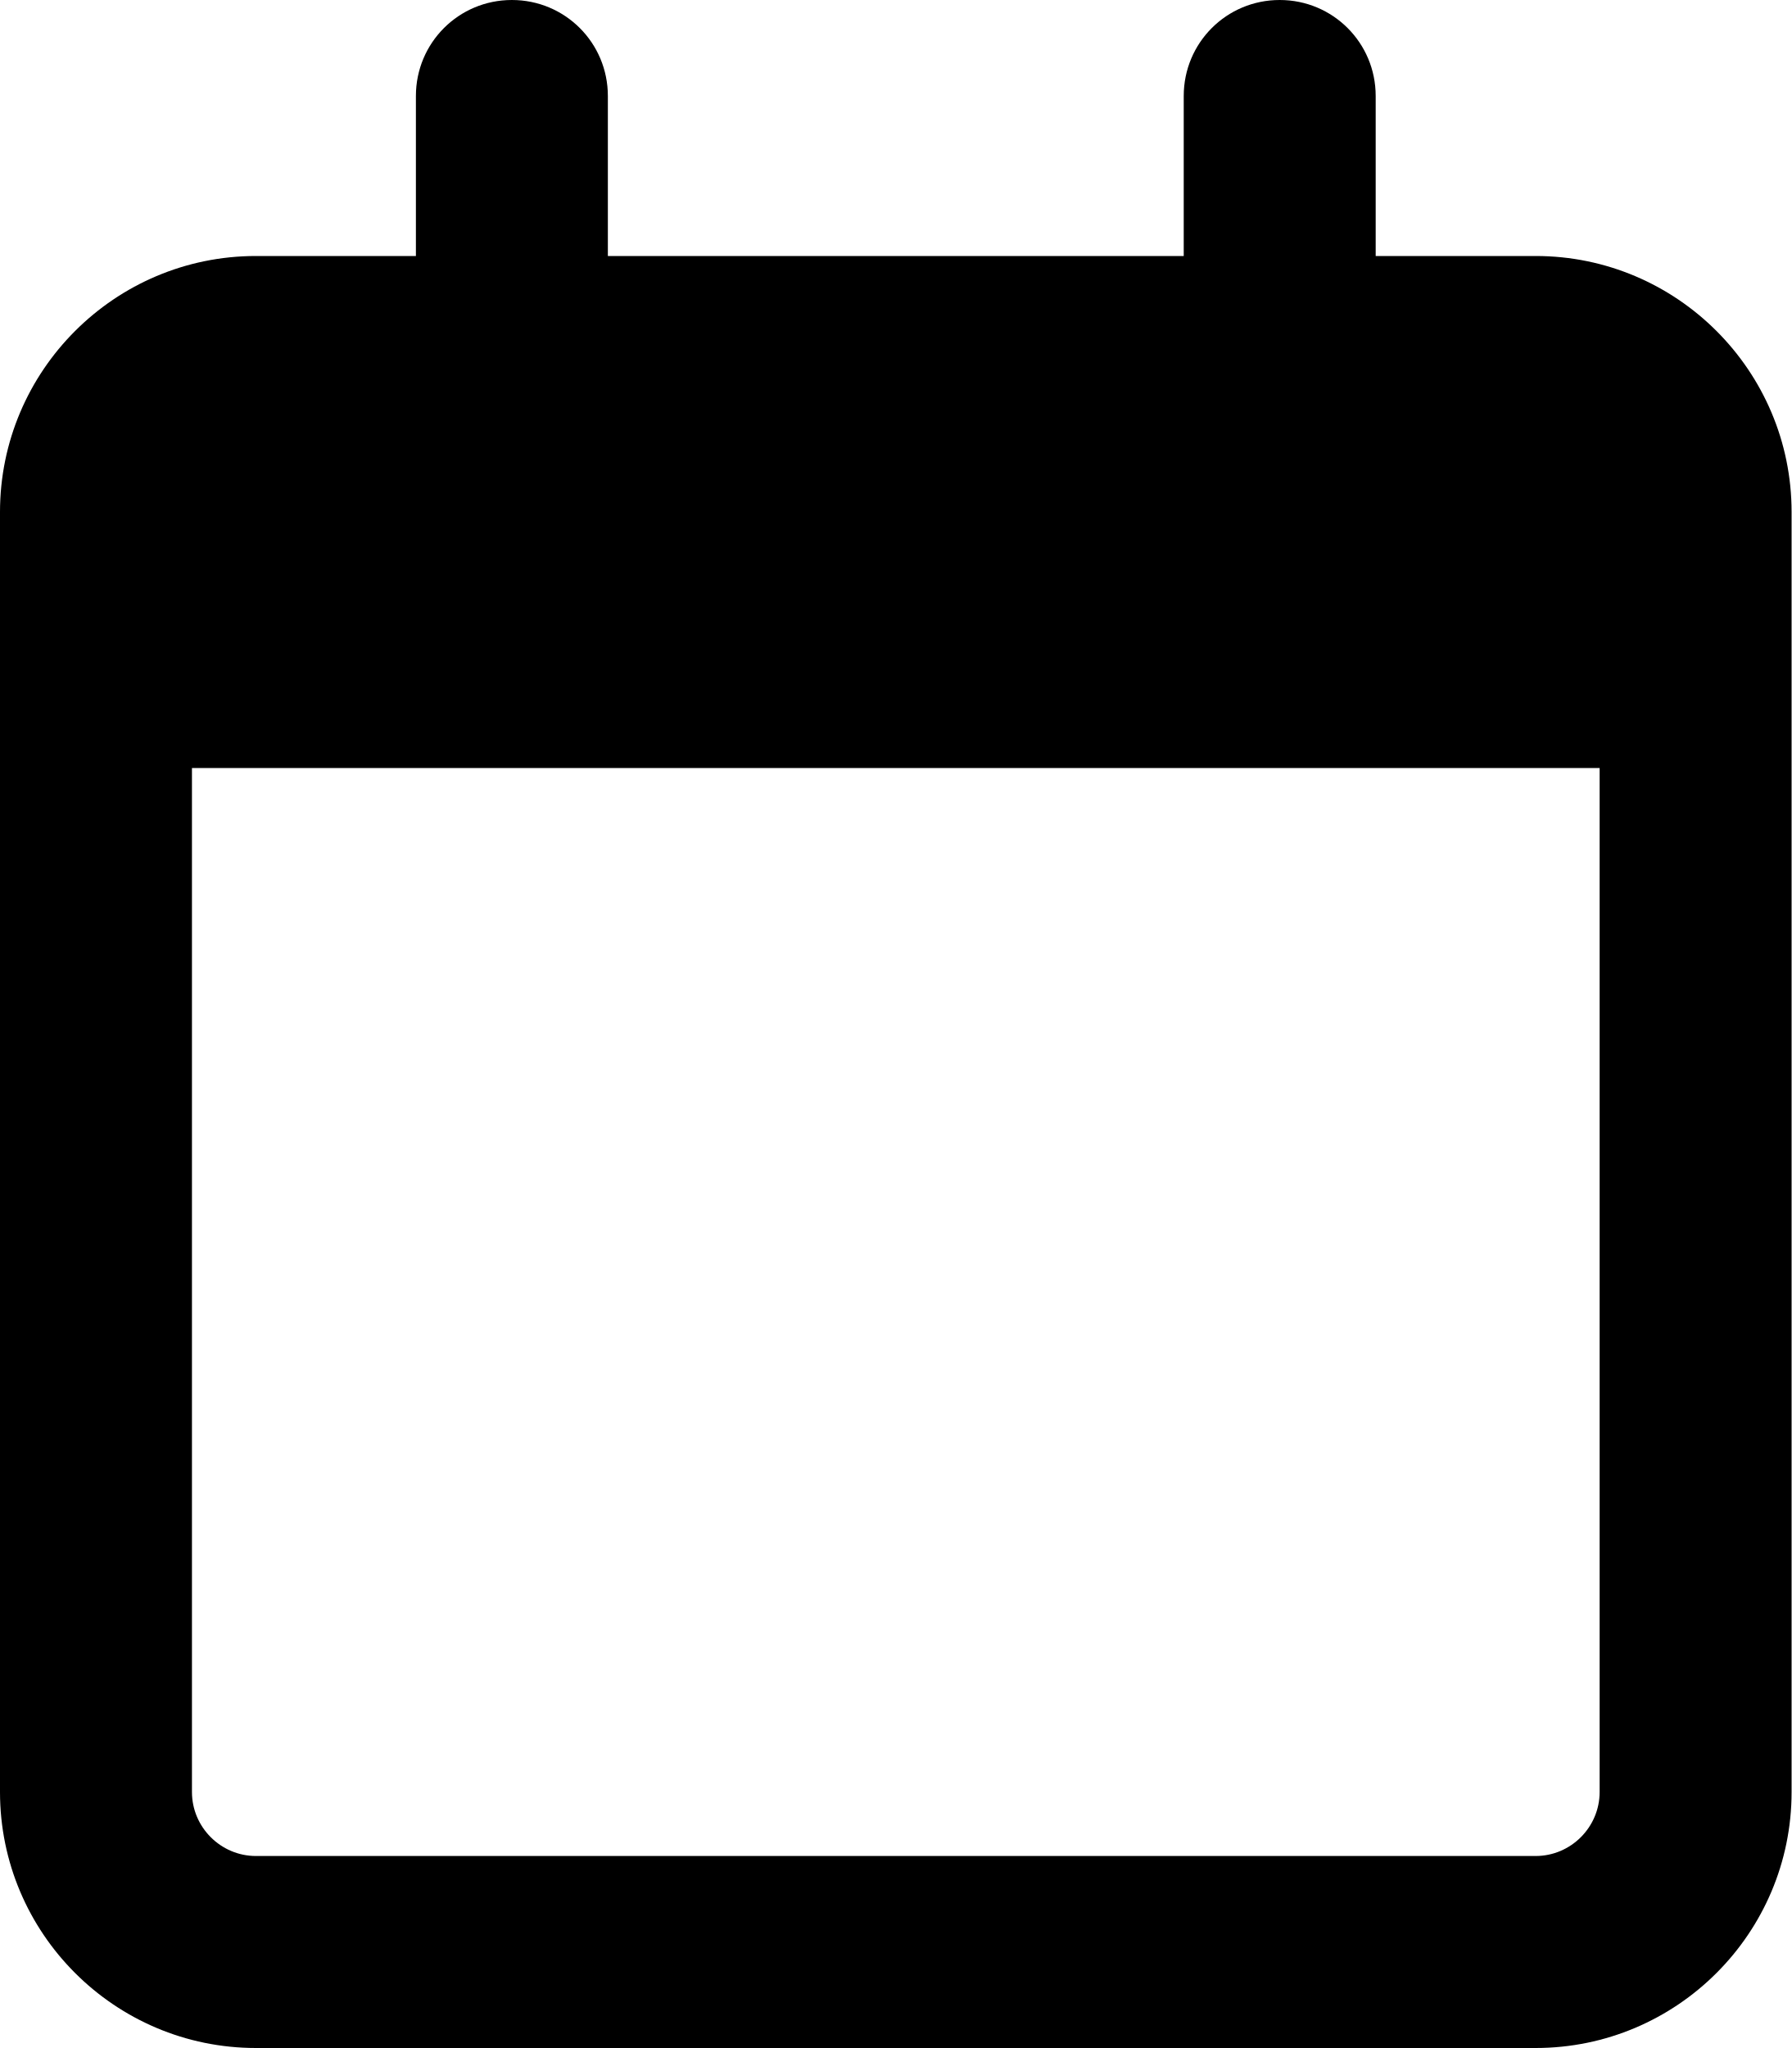
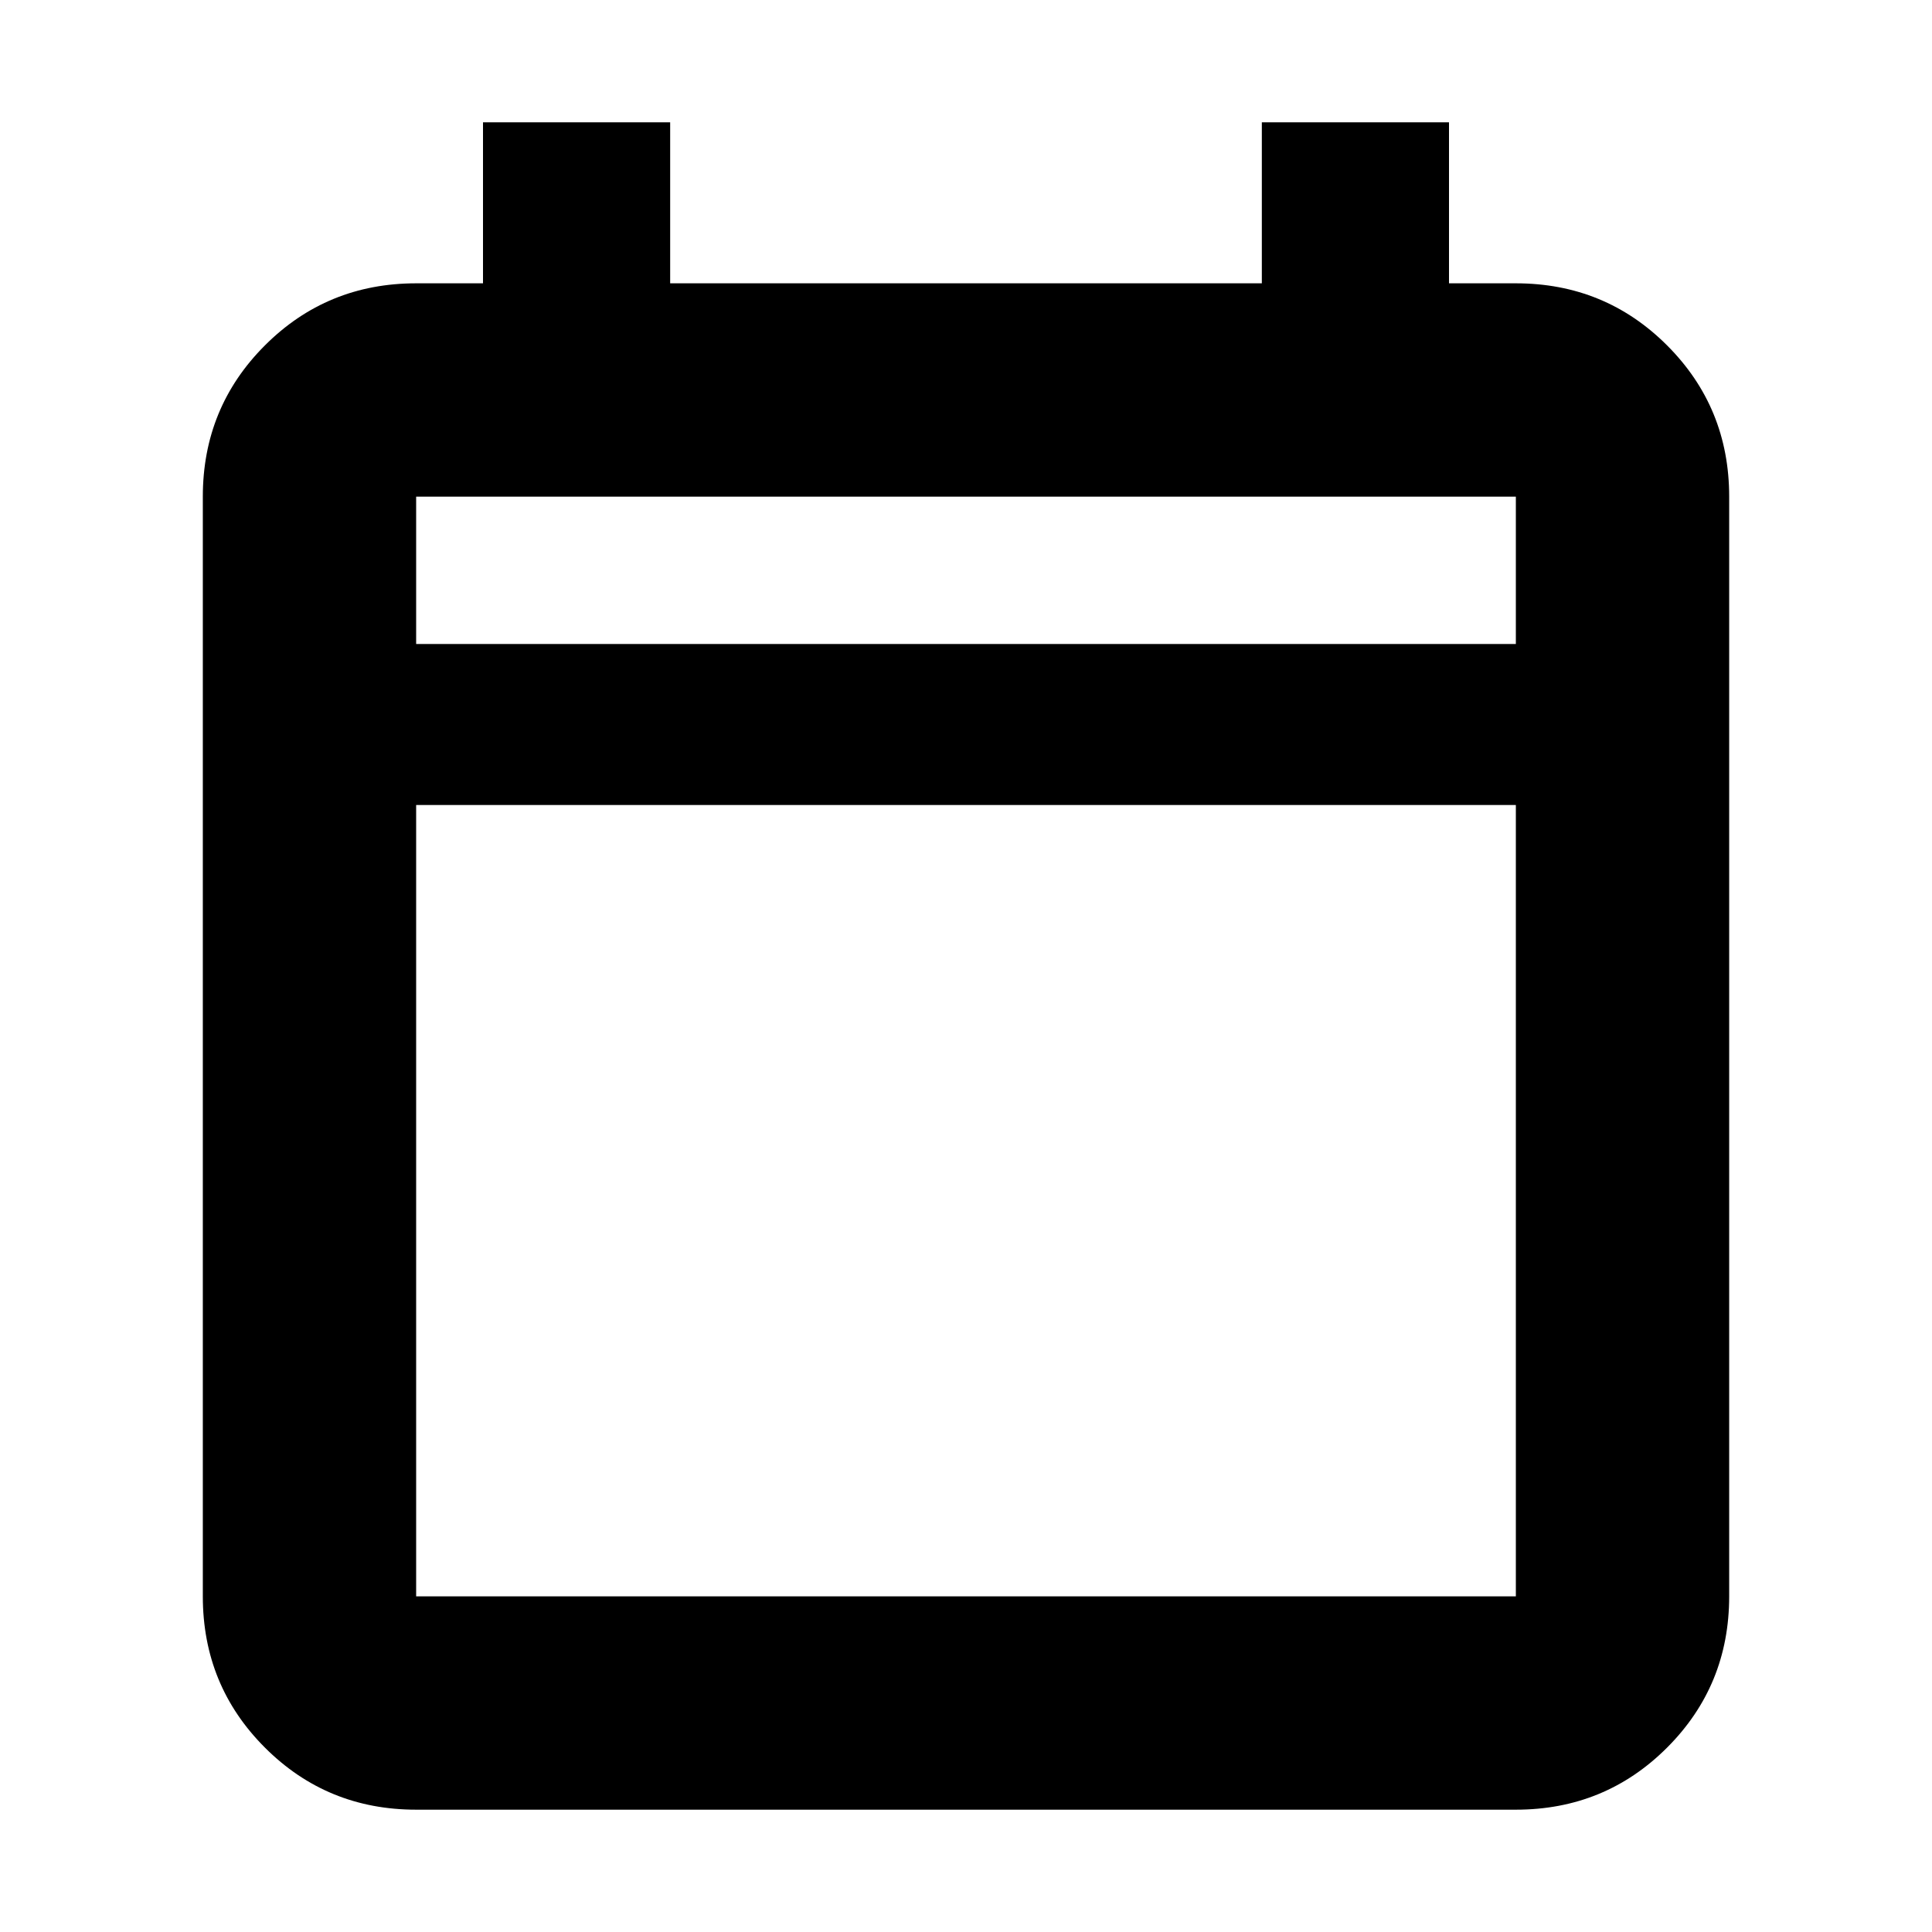
- <svg xmlns="http://www.w3.org/2000/svg" viewBox="0 0 448 512">
-   <path d="M152 24c0-13.3-10.7-24-24-24s-24 10.7-24 24l0 40L64 64C28.7 64 0 92.7 0 128l0 16 0 48L0 448c0 35.3 28.7 64 64 64l320 0c35.3 0 64-28.7 64-64l0-256 0-48 0-16c0-35.3-28.7-64-64-64l-40 0 0-40c0-13.3-10.7-24-24-24s-24 10.7-24 24l0 40L152 64l0-40zM48 192l352 0 0 256c0 8.8-7.2 16-16 16L64 464c-8.8 0-16-7.2-16-16l0-256z" />
+ <svg xmlns="http://www.w3.org/2000/svg" height="24" viewBox="0 -960 960 960" width="24">
+   <path d="M206.78-60.78q-44.3 0-75.15-30.85-30.85-30.85-30.85-75.15v-546.44q0-44.3 30.85-75.15 30.85-30.85 75.15-30.85H240v-80h93v80h294v-80h93v80h33.22q44.3 0 75.15 30.85 30.85 30.85 30.85 75.15v546.44q0 44.3-30.85 75.15-30.85 30.85-75.15 30.85H206.78Zm0-106h546.44V-560H206.78v393.22Zm0-473.22h546.44v-73.22H206.78V-640Zm0 0v-73.22V-640Z" />
</svg>
